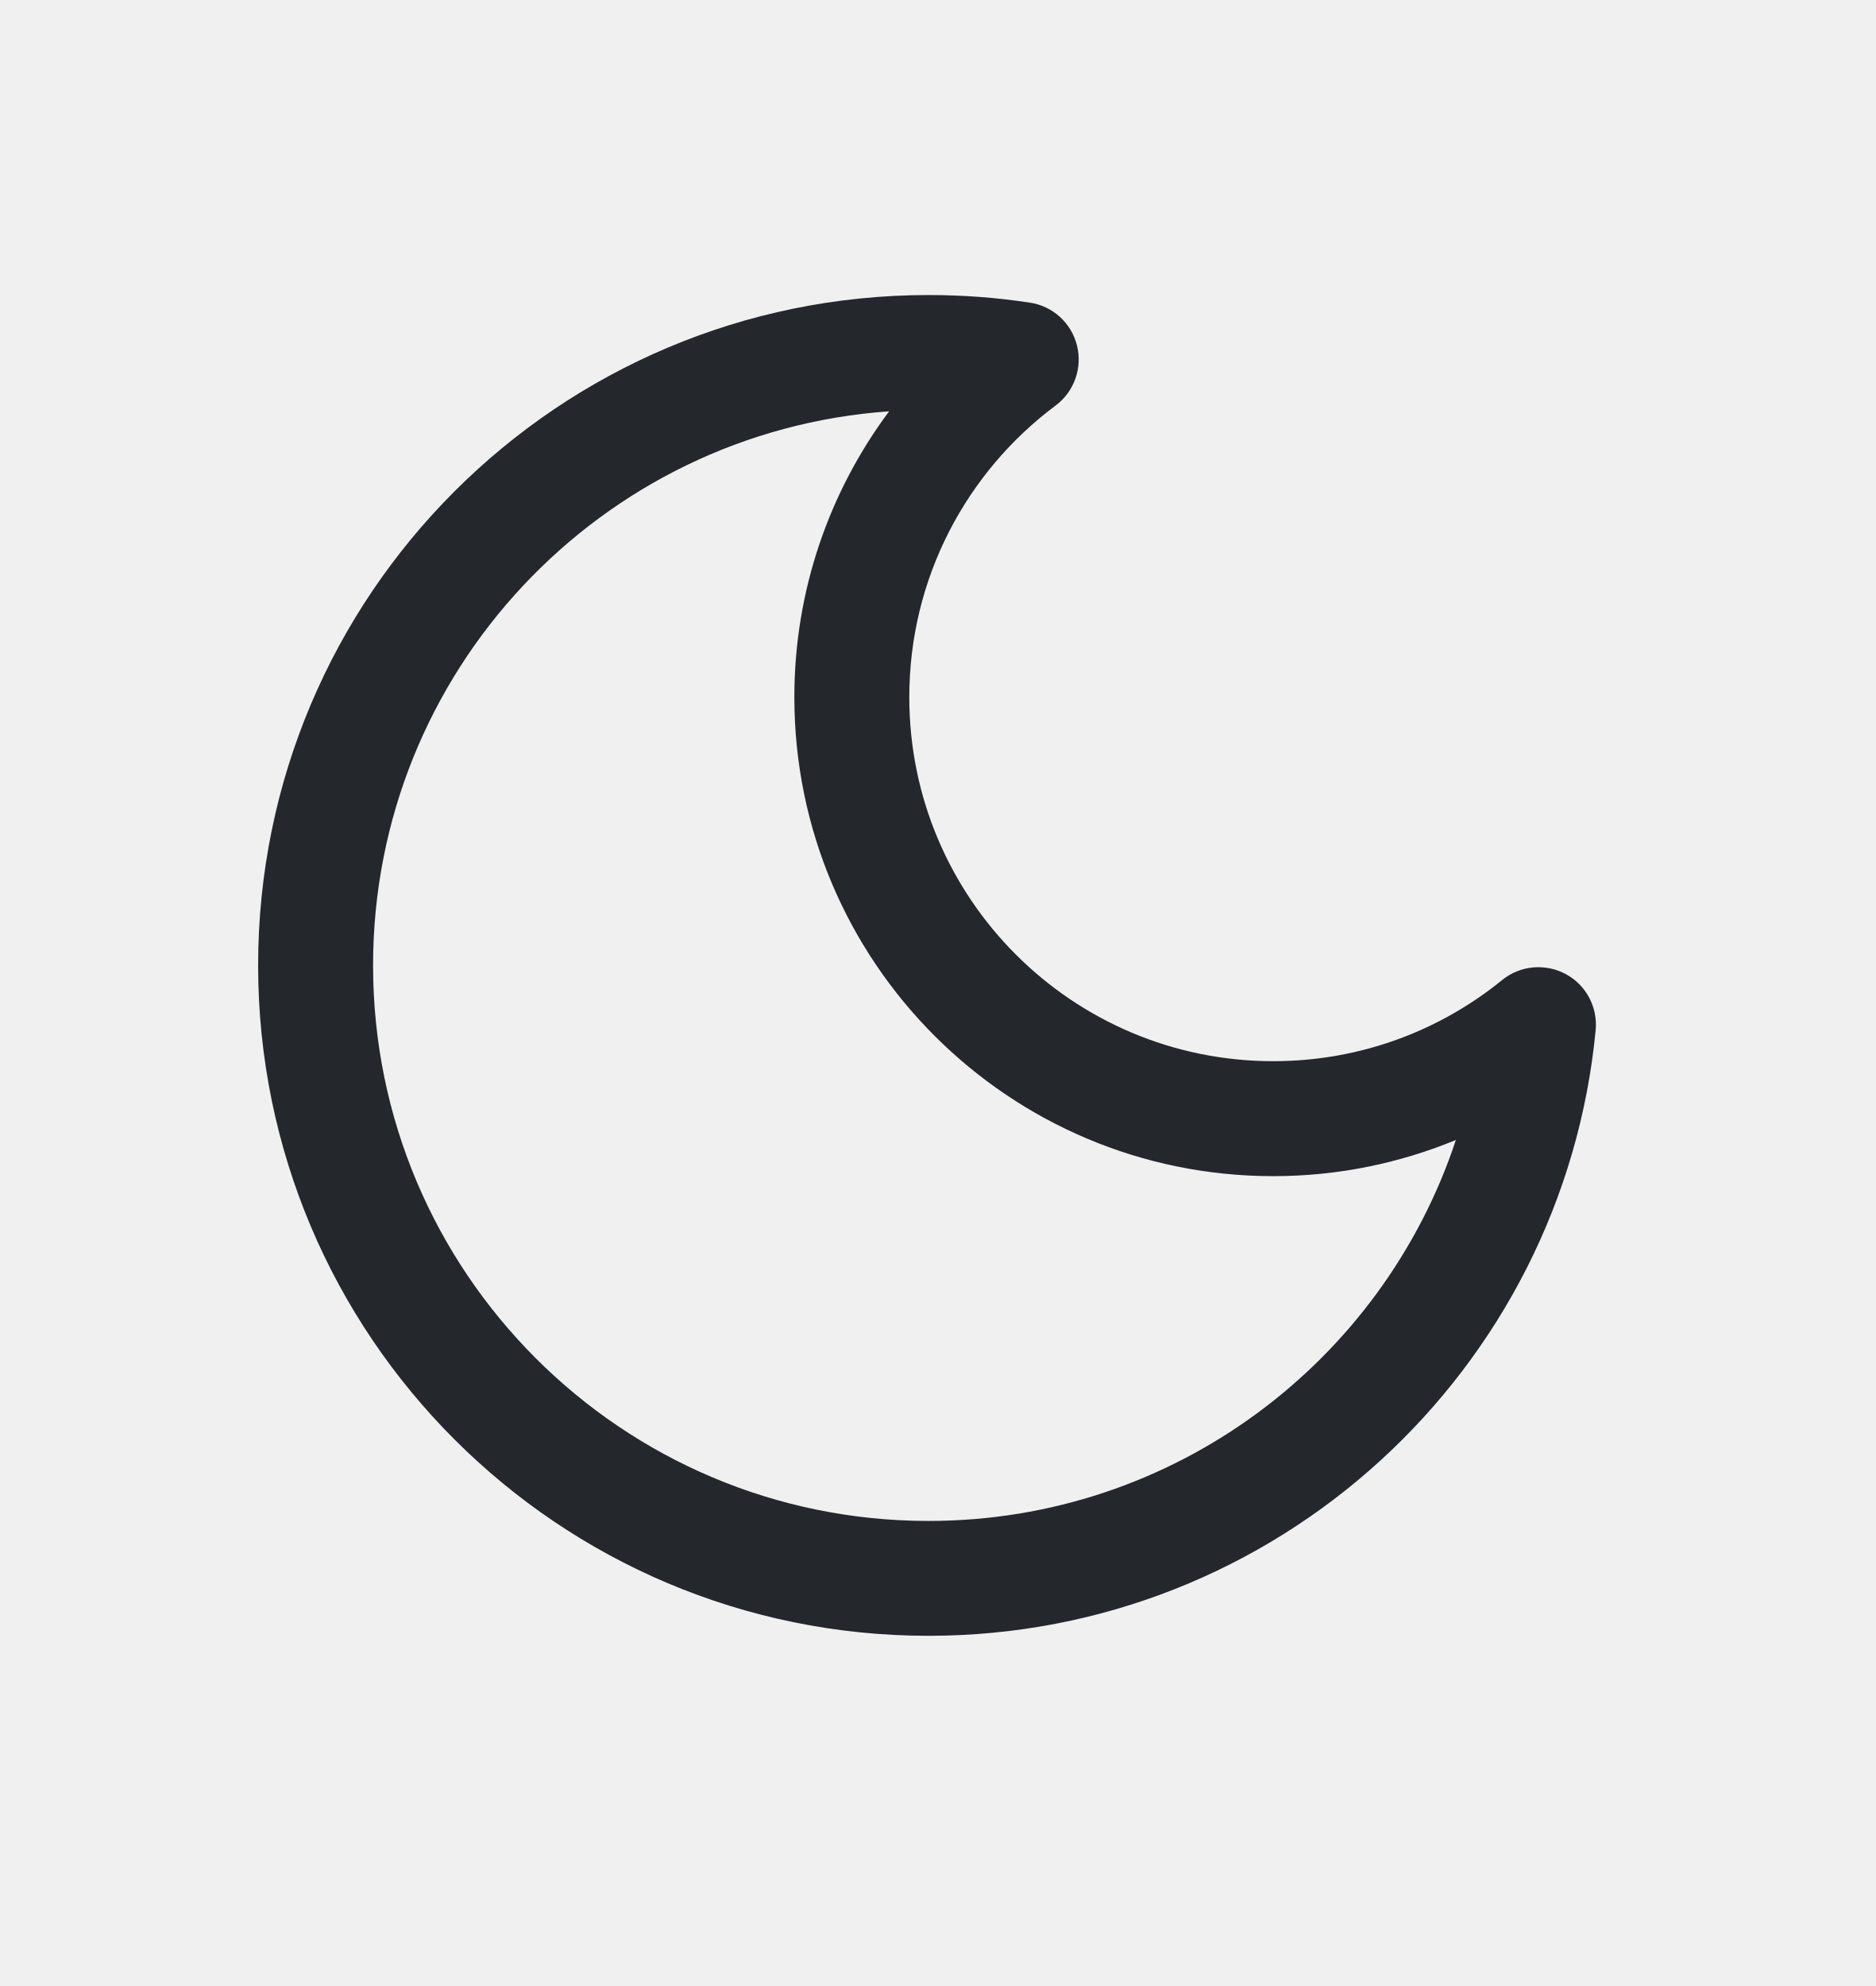
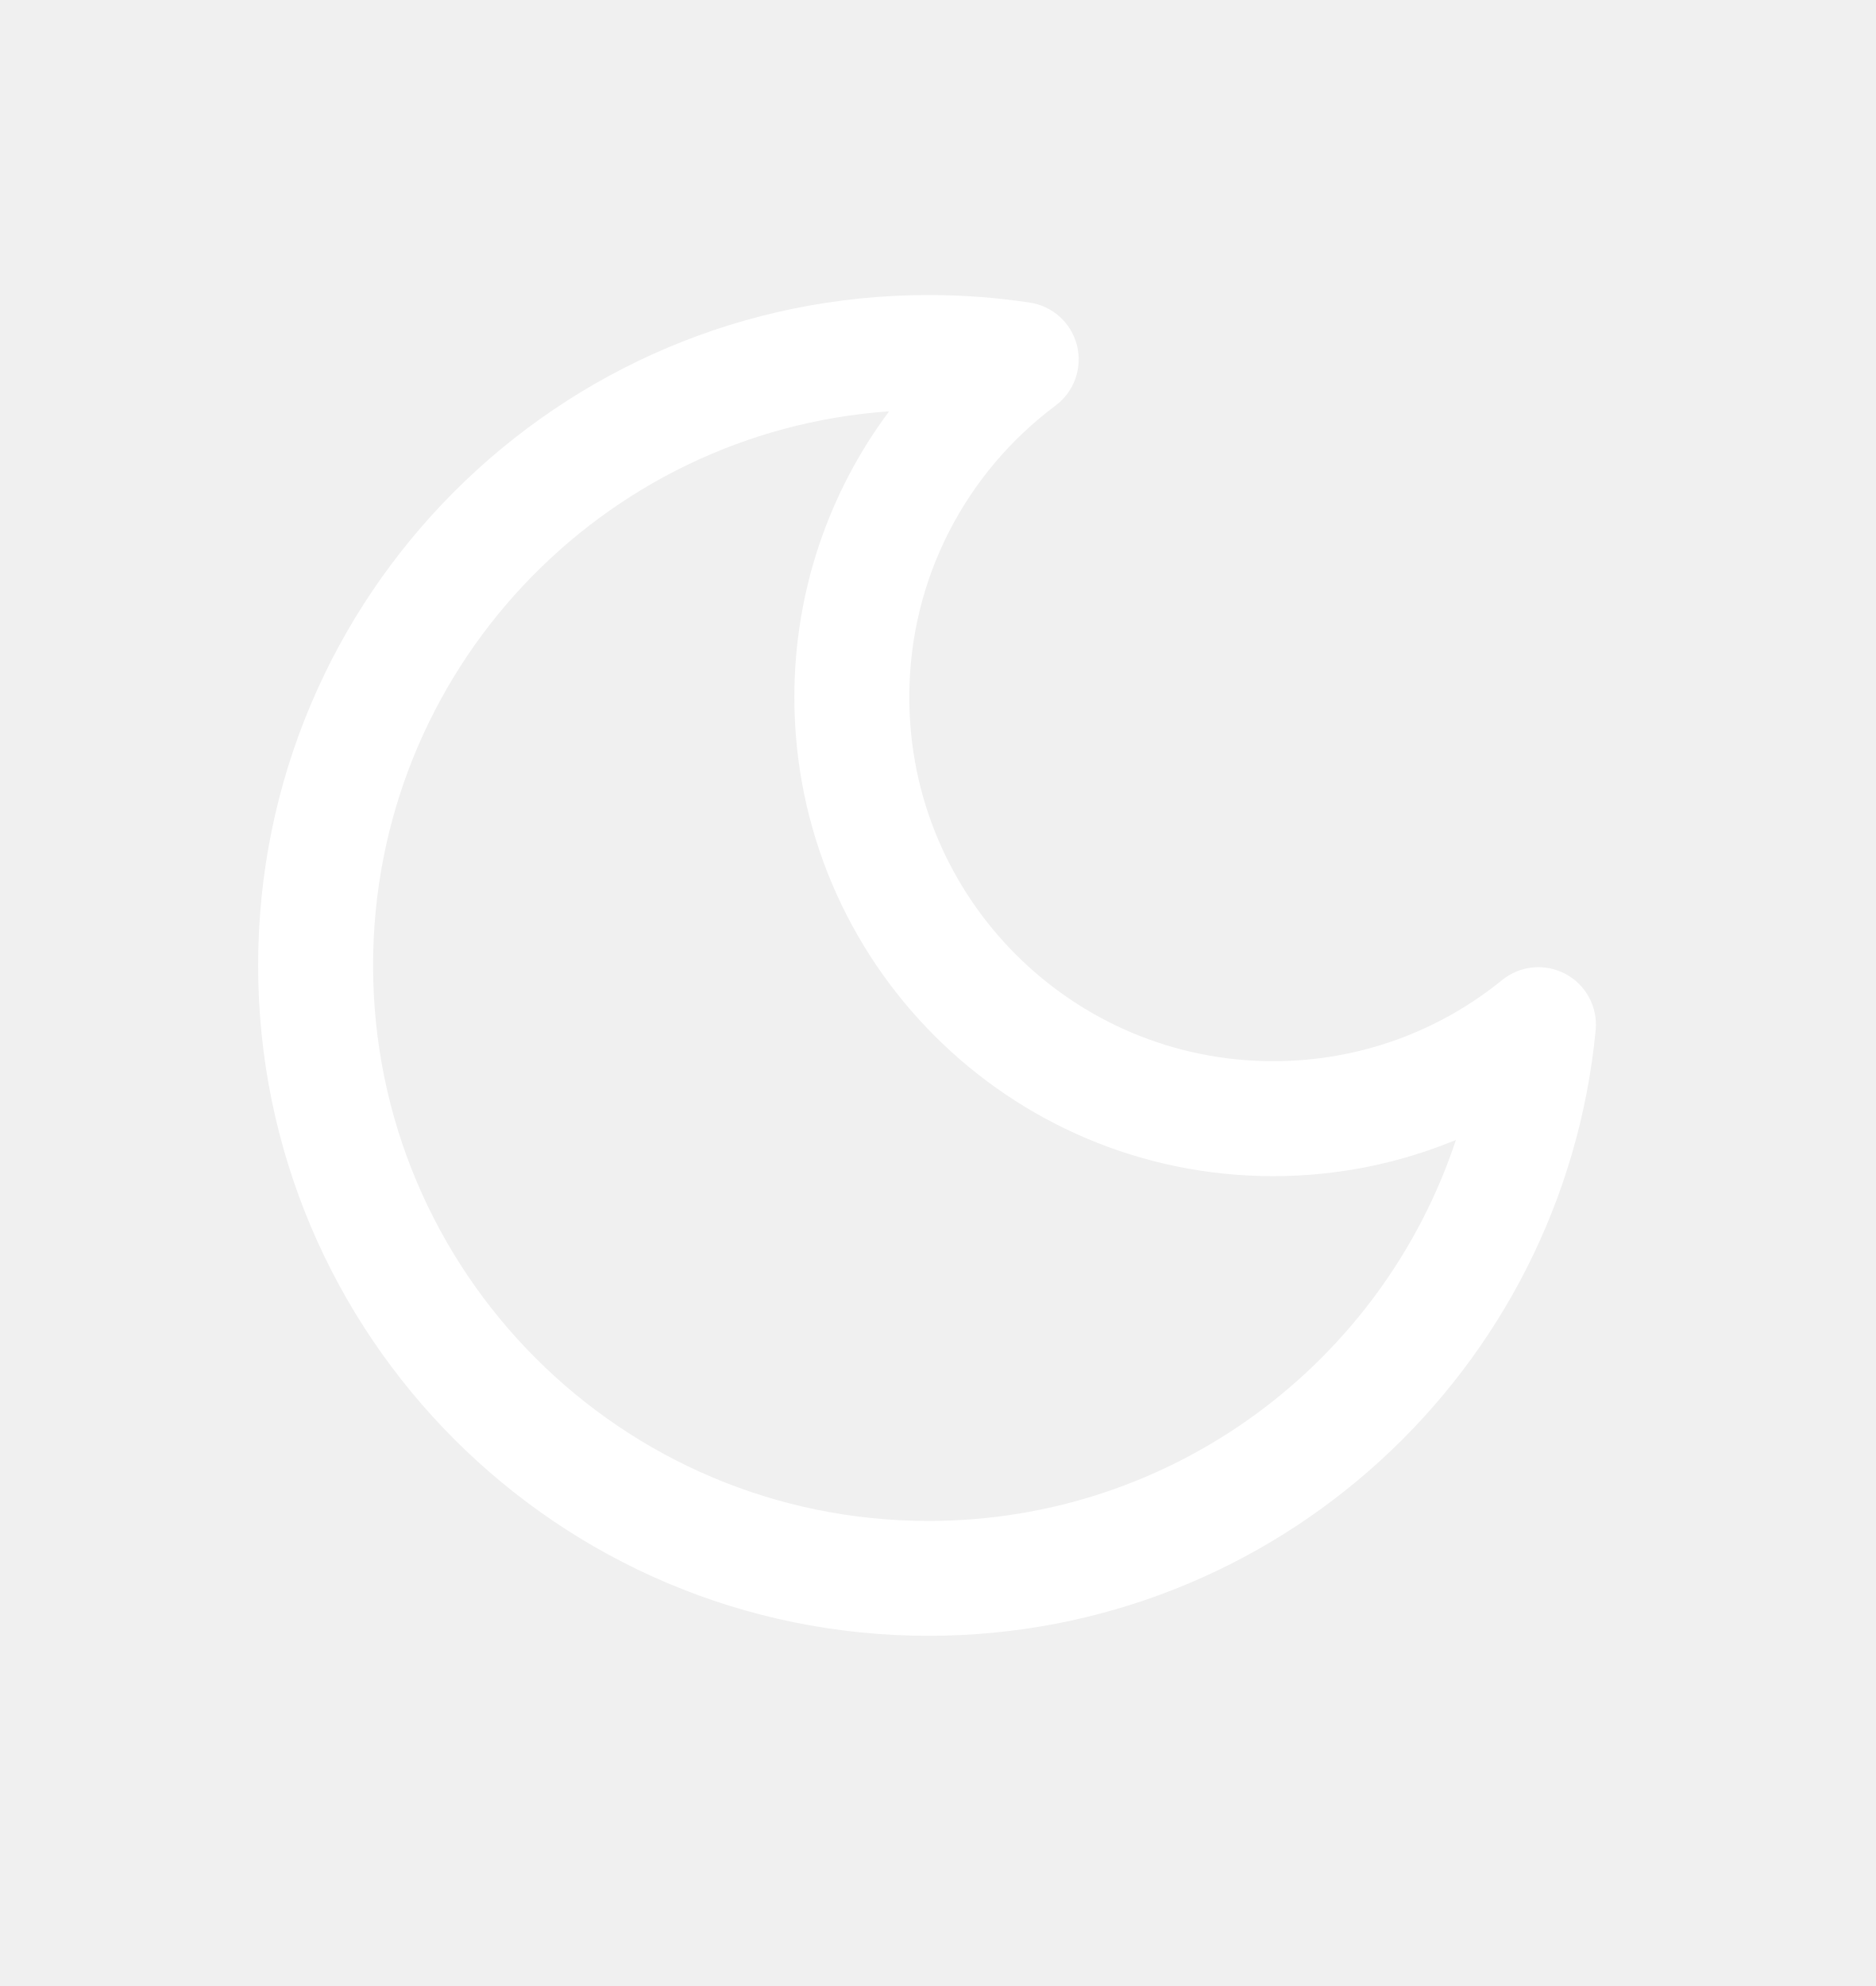
<svg xmlns="http://www.w3.org/2000/svg" width="17" height="18" viewBox="0 0 17 18" fill="none">
-   <path fill-rule="evenodd" clip-rule="evenodd" d="M8.06 3.728C5.446 3.911 3.382 6.089 3.382 8.75C3.382 11.531 5.636 13.785 8.417 13.785C10.644 13.785 12.534 12.338 13.198 10.332C12.687 10.543 12.128 10.66 11.542 10.66C9.145 10.66 7.201 8.717 7.201 6.319C7.201 5.348 7.521 4.451 8.06 3.728ZM2.34 8.75C2.34 5.394 5.061 2.674 8.417 2.674C8.729 2.674 9.036 2.697 9.336 2.743C9.544 2.774 9.712 2.927 9.763 3.131C9.814 3.335 9.738 3.549 9.57 3.675C8.763 4.277 8.243 5.238 8.243 6.319C8.243 8.141 9.72 9.618 11.542 9.618C12.329 9.618 13.051 9.343 13.618 8.882C13.781 8.75 14.008 8.729 14.193 8.828C14.378 8.927 14.485 9.128 14.465 9.337C14.17 12.418 11.575 14.826 8.417 14.826C5.061 14.826 2.34 12.106 2.34 8.75Z" fill="#24272C" />
+   <path fill-rule="evenodd" clip-rule="evenodd" d="M8.06 3.728C5.446 3.911 3.382 6.089 3.382 8.75C3.382 11.531 5.636 13.785 8.417 13.785C10.644 13.785 12.534 12.338 13.198 10.332C12.687 10.543 12.128 10.66 11.542 10.66C9.145 10.66 7.201 8.717 7.201 6.319C7.201 5.348 7.521 4.451 8.06 3.728ZM2.34 8.75C2.34 5.394 5.061 2.674 8.417 2.674C8.729 2.674 9.036 2.697 9.336 2.743C9.544 2.774 9.712 2.927 9.763 3.131C9.814 3.335 9.738 3.549 9.57 3.675C8.763 4.277 8.243 5.238 8.243 6.319C8.243 8.141 9.72 9.618 11.542 9.618C12.329 9.618 13.051 9.343 13.618 8.882C13.781 8.75 14.008 8.729 14.193 8.828C14.378 8.927 14.485 9.128 14.465 9.337C14.17 12.418 11.575 14.826 8.417 14.826C5.061 14.826 2.34 12.106 2.34 8.75Z" fill="#FFF" />
</svg>
